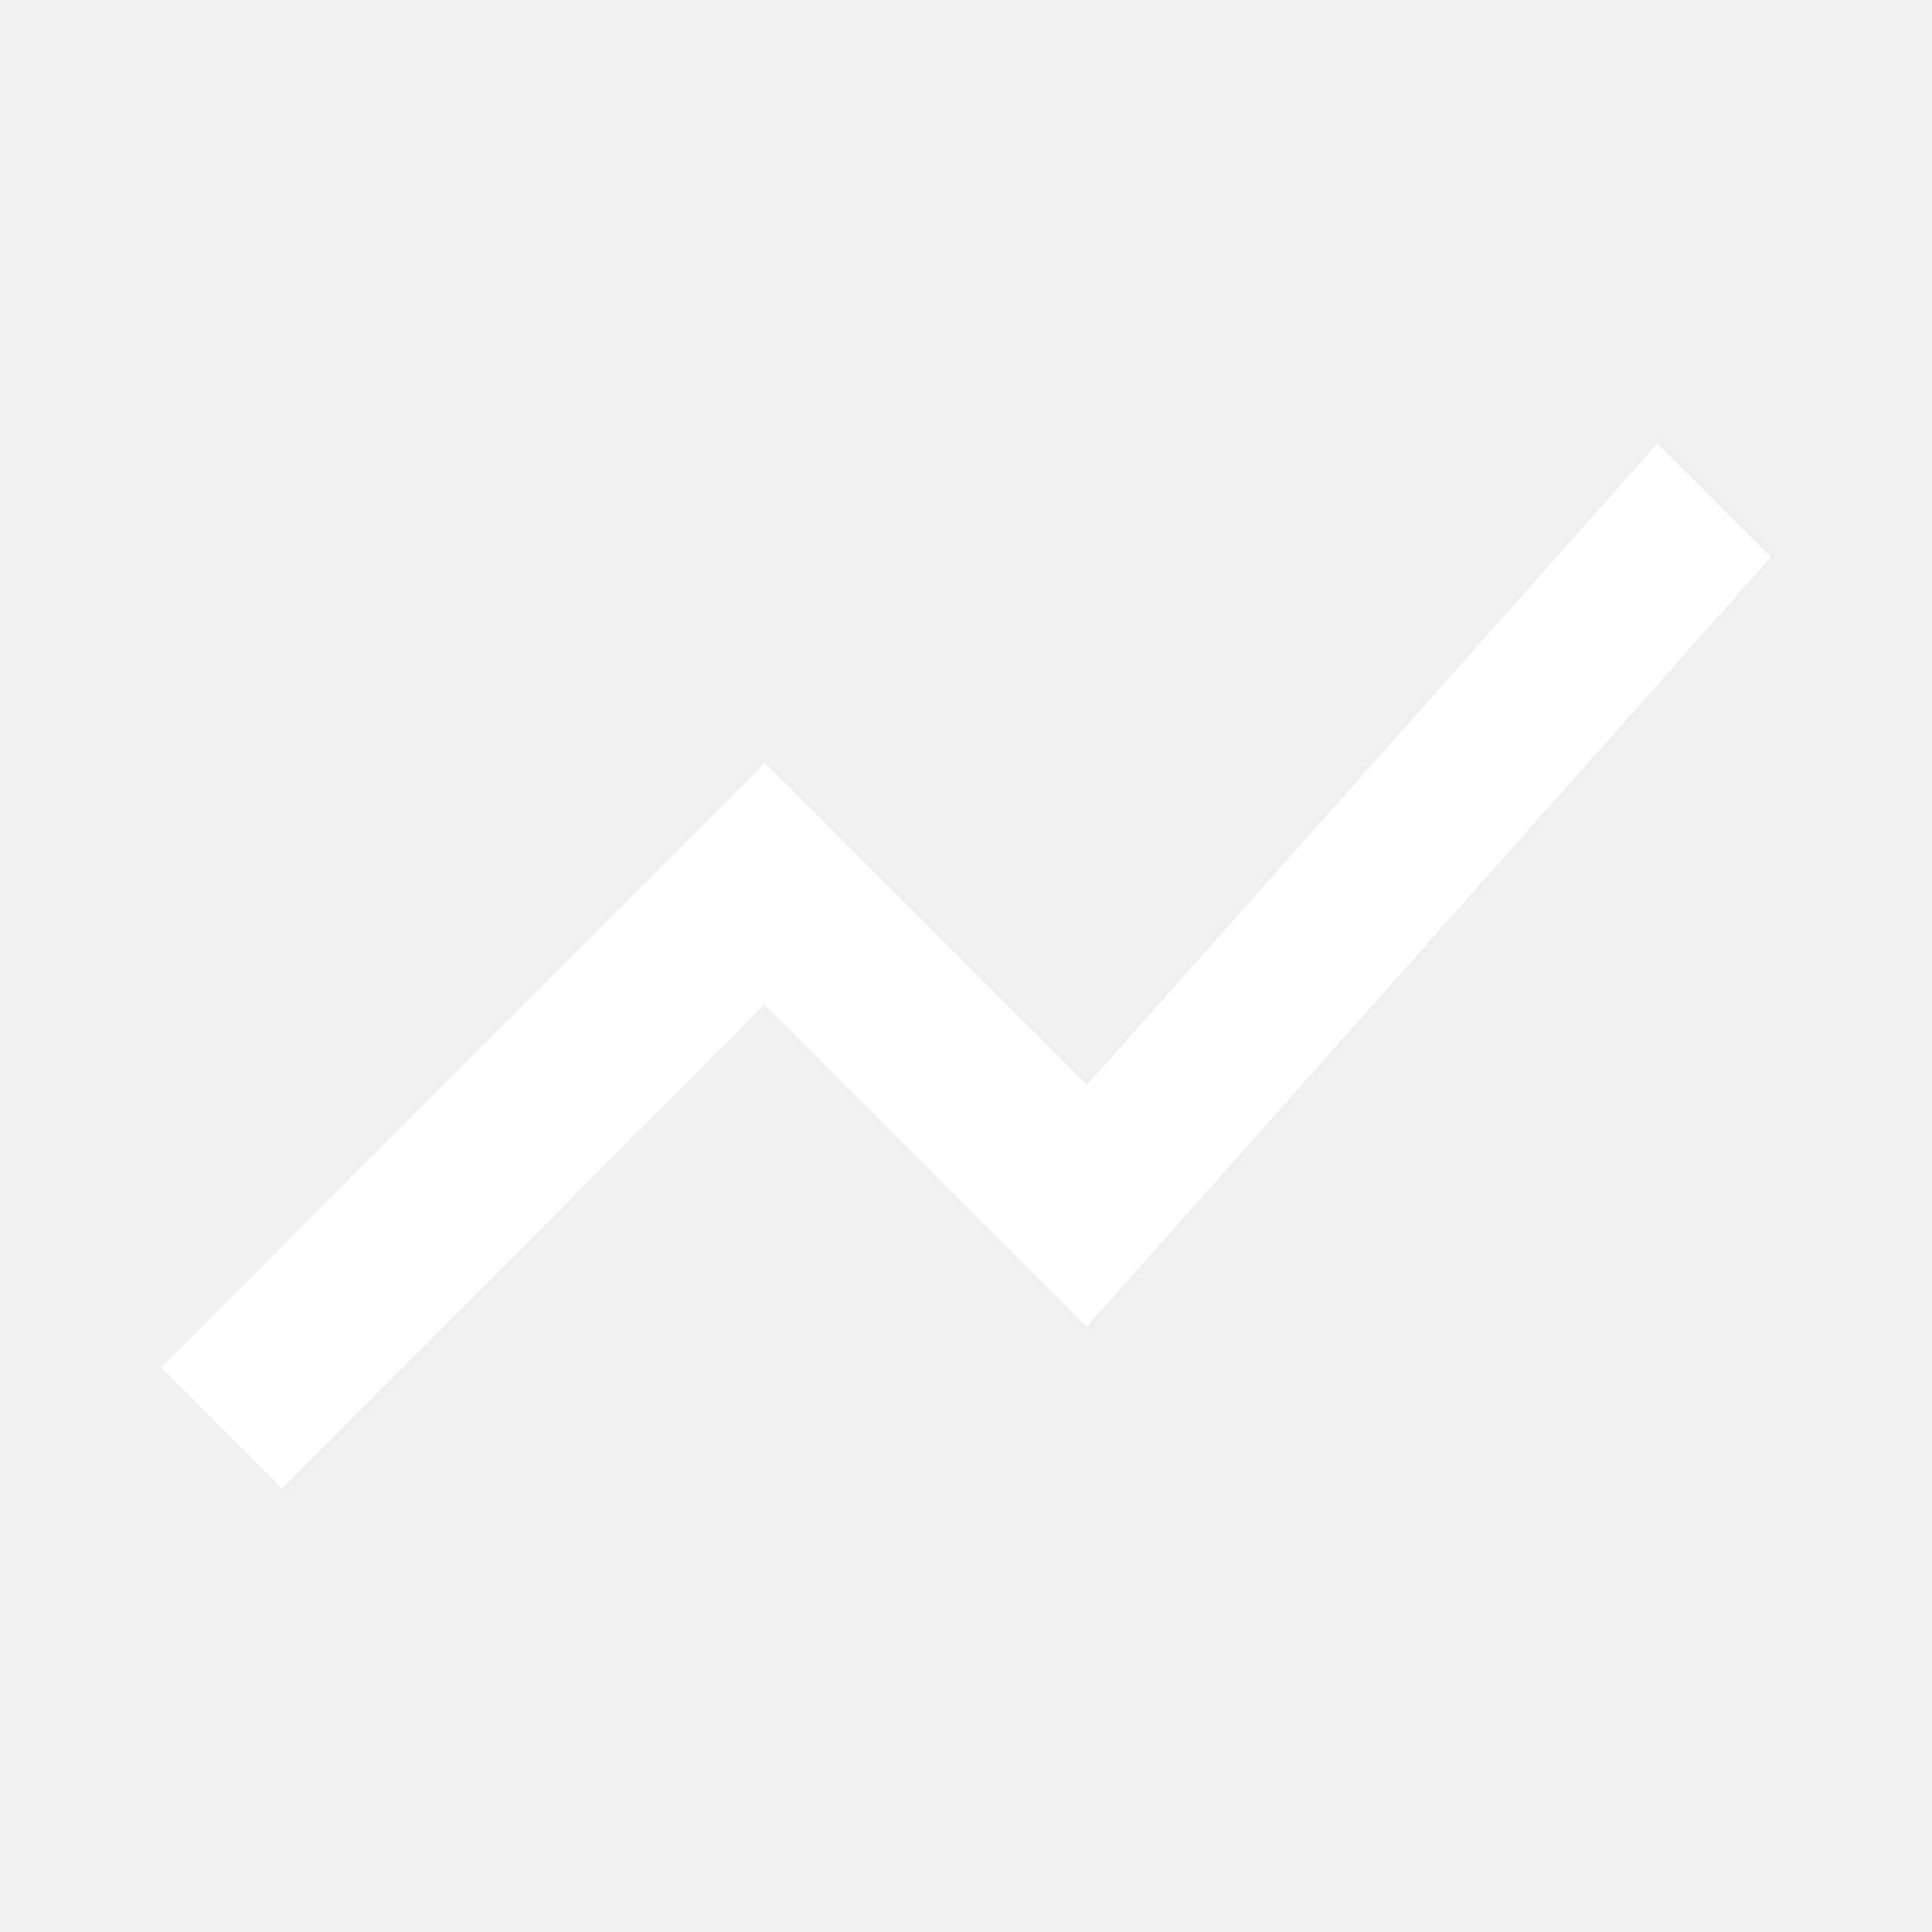
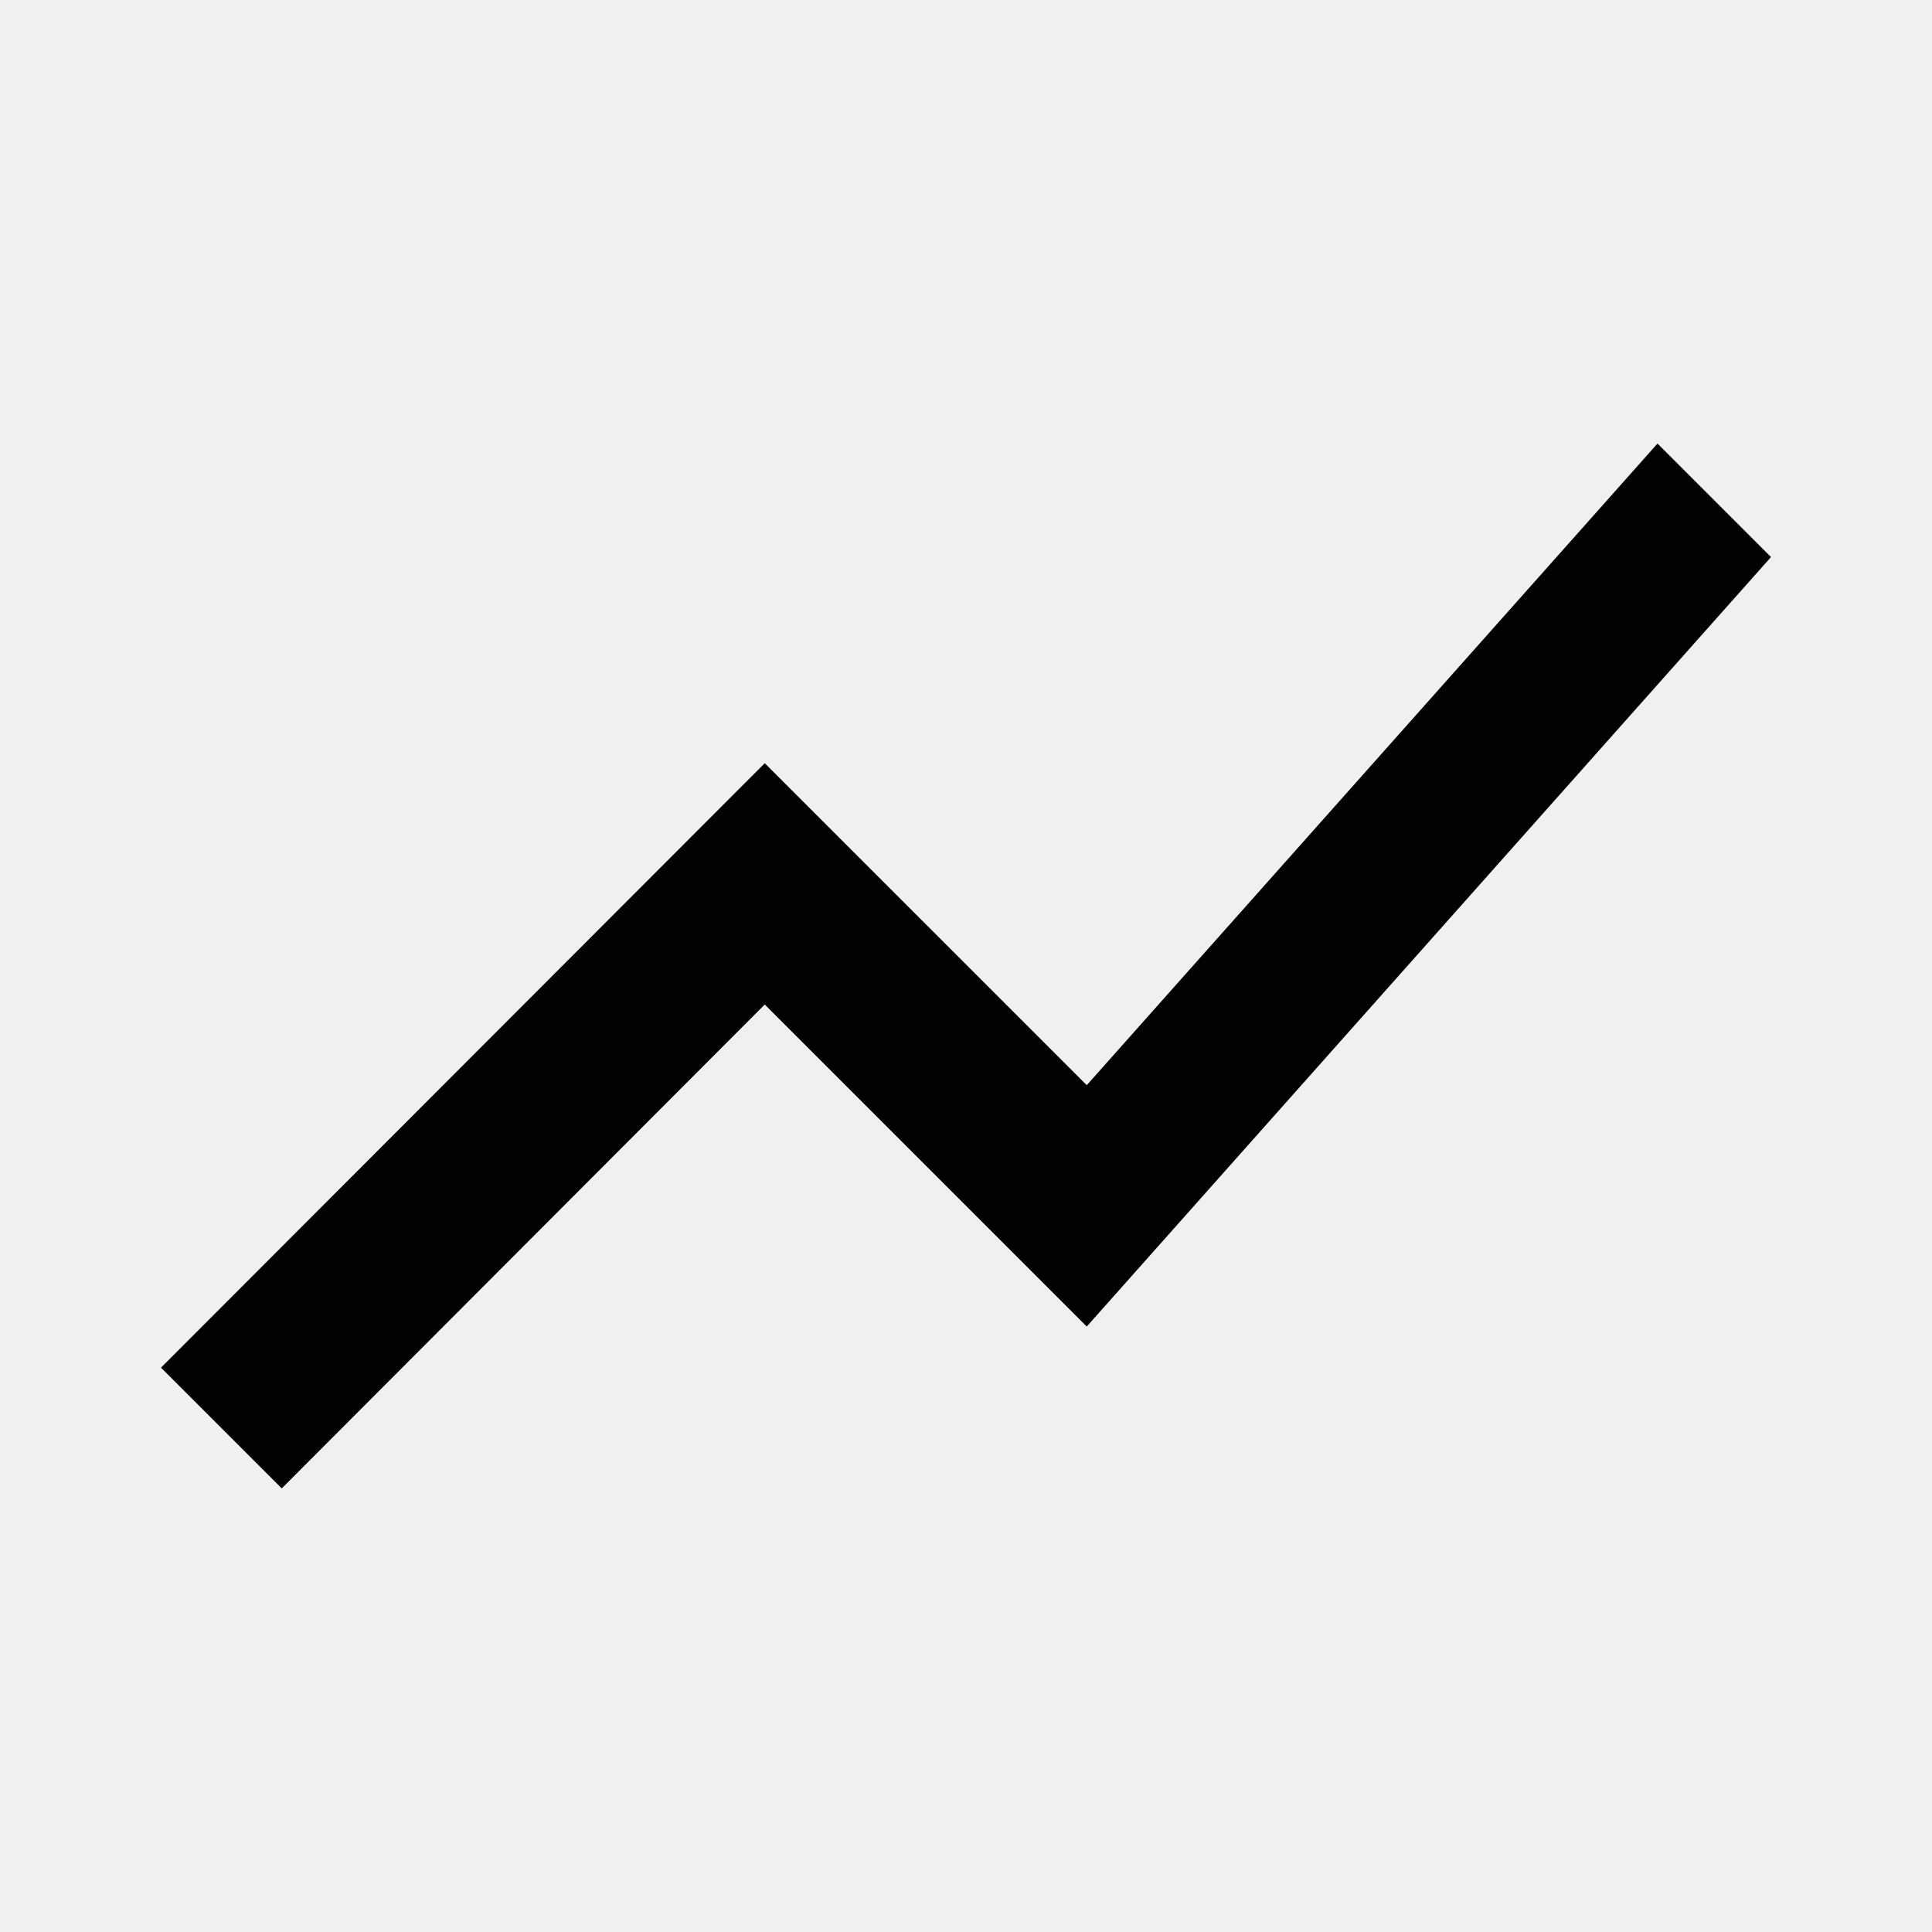
<svg xmlns="http://www.w3.org/2000/svg" version="1.1" id="Layer_1" x="0px" y="0px" width="36px" height="36px" viewBox="0 0 36 36" enable-background="new 0 0 36 36" xml:space="preserve">
-   <path fill="#FFFFFF" d="M5.25,27.734l9-9.015l6,6L33,10.38l-2.115-2.115L20.25,20.22l-6-6L3,25.484L5.25,27.734z" />
+   <path fill="#020202" d="M5.25,27.734l9-9.016l6,6L33,10.38l-2.115-2.115L20.25,20.221l-6-6L3,25.484L5.25,27.734z" />
  <path fill="none" d="M0,0h36v36H0V0z" />
</svg>
